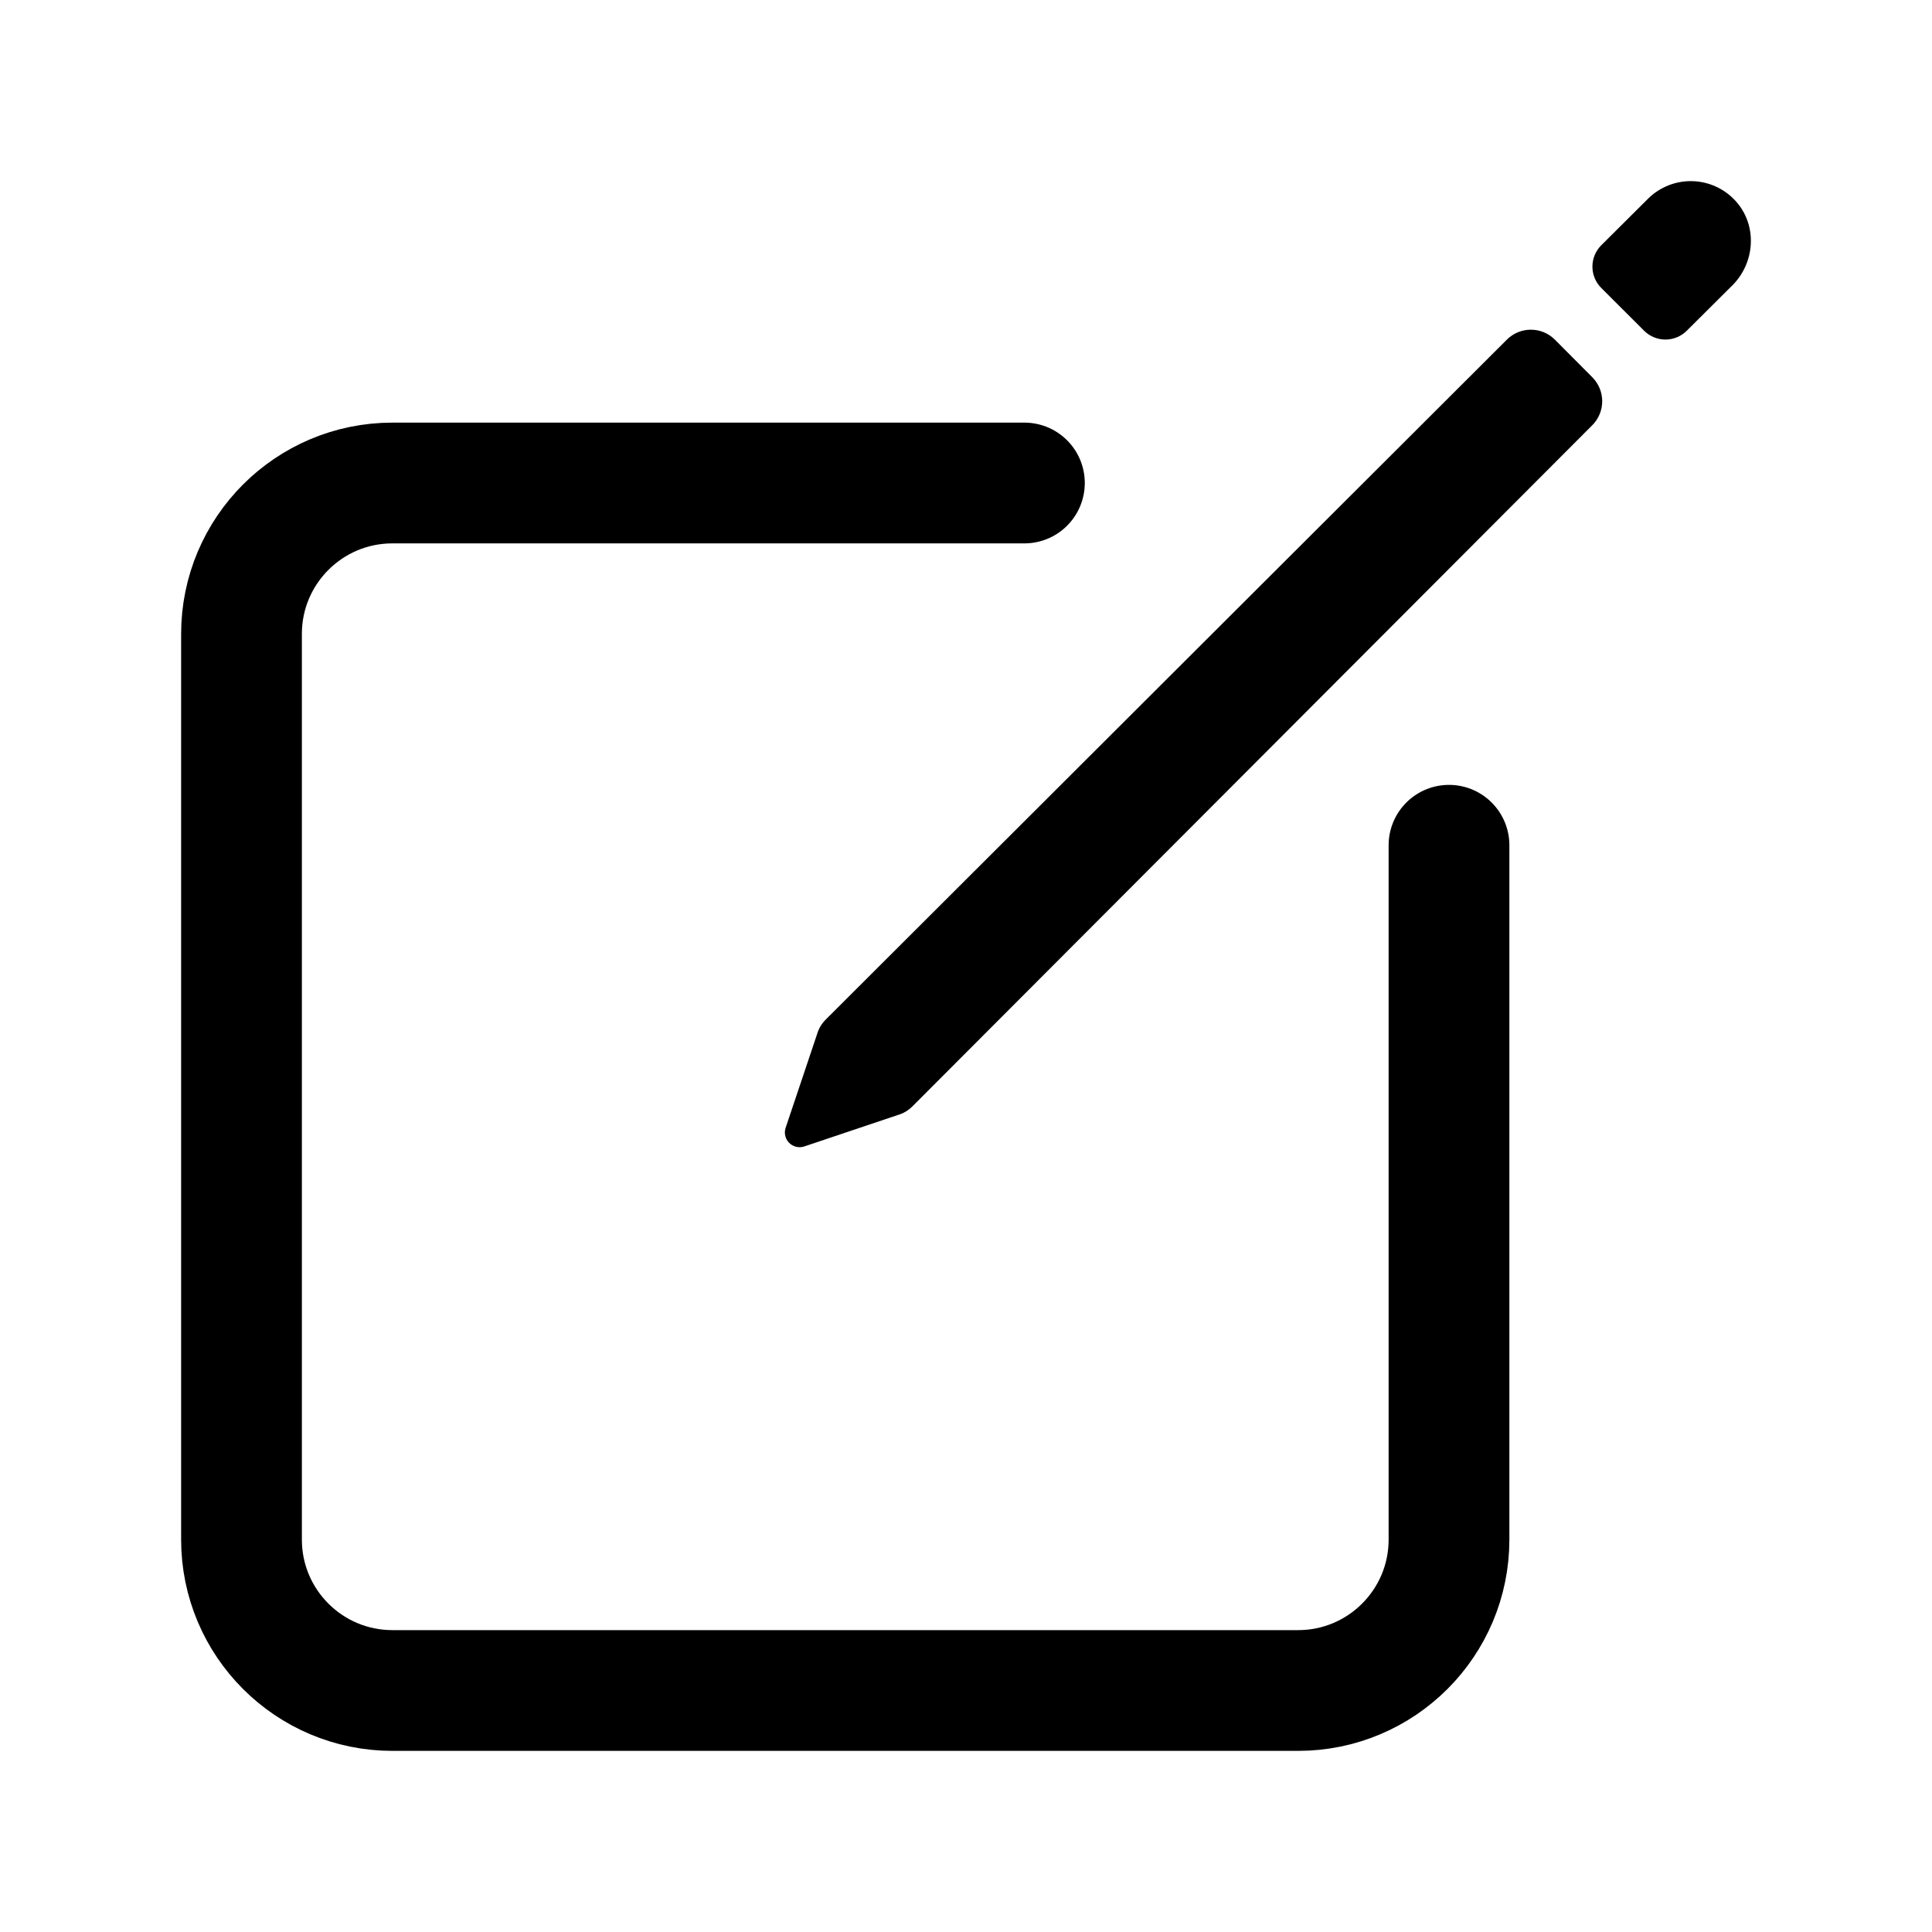
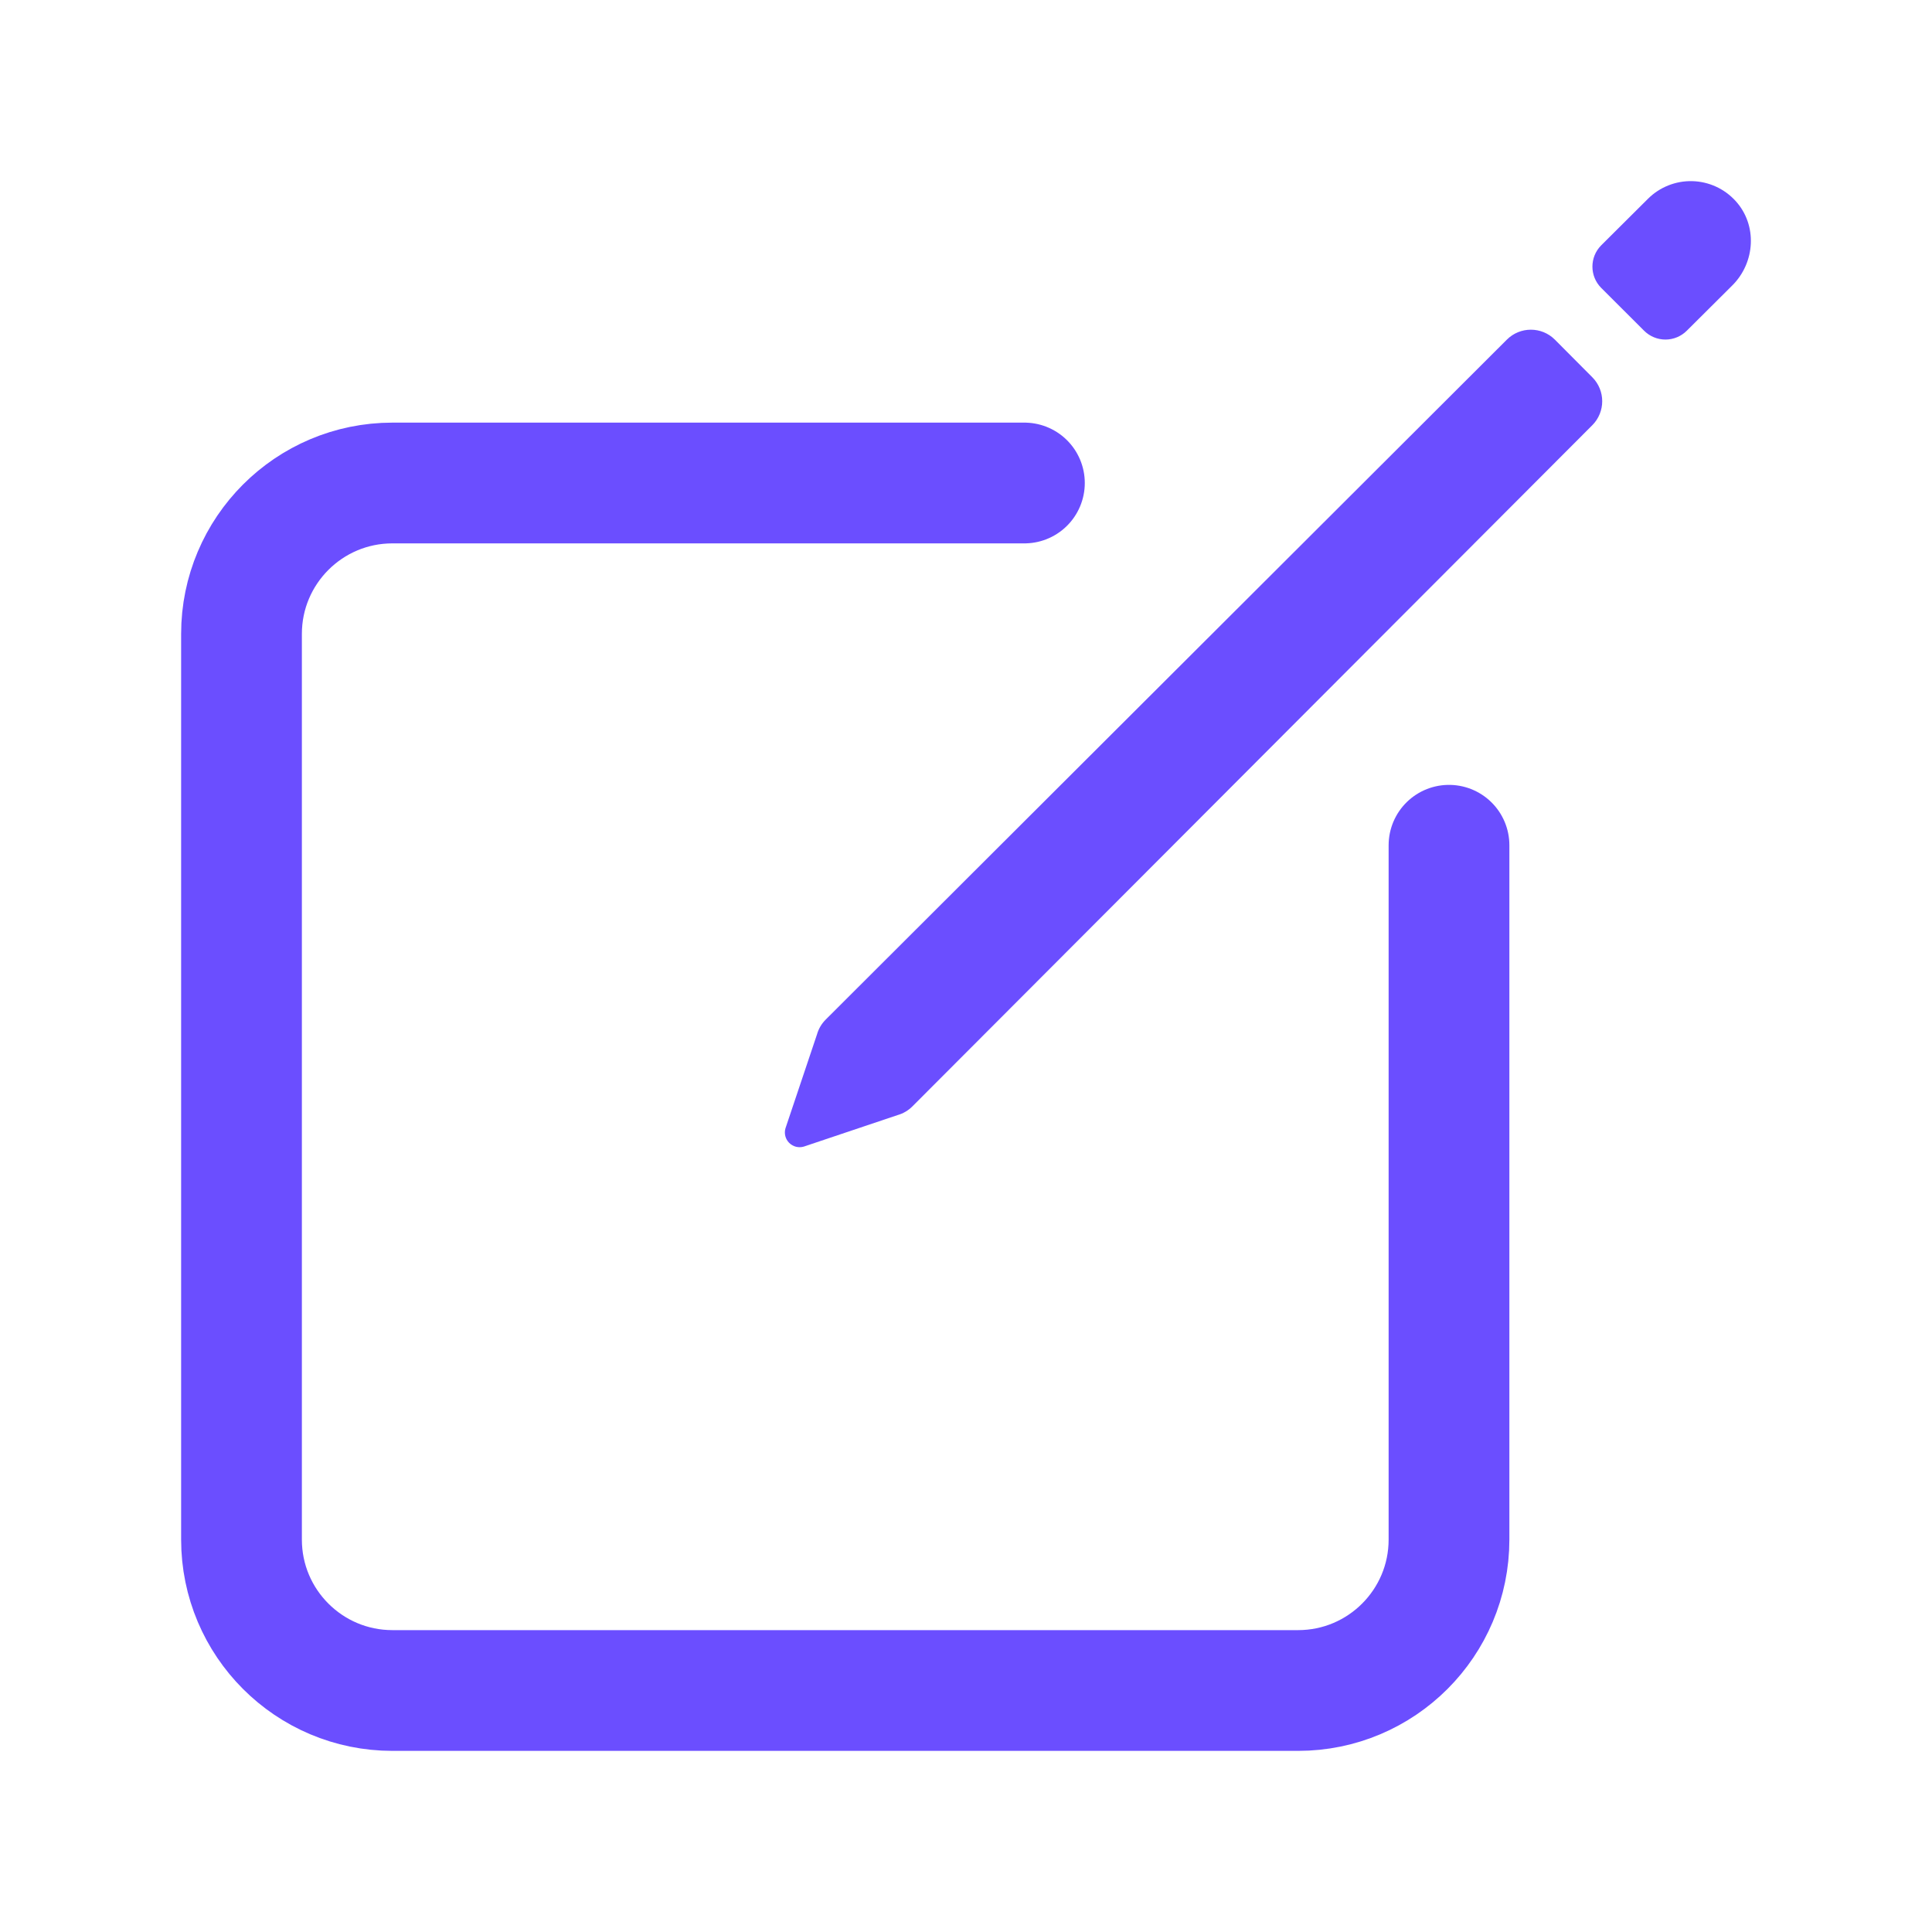
<svg xmlns="http://www.w3.org/2000/svg" class="ionicon" viewBox="0 0 512 512">
-   <path d="M384 224v184a40 40 0 01-40 40H104a40 40 0 01-40-40V168a40 40 0 0140-40h167.48" fill="none" stroke="currentColor" stroke-linecap="round" stroke-linejoin="round" stroke-width="32" />
-   <path d="M459.94 53.25a16.06 16.06 0 00-23.22-.56L424.35 65a8 8 0 000 11.31l11.34 11.32a8 8 0 0011.34 0l12.06-12c6.1-6.09 6.67-16.01.85-22.38zM399.34 90L218.82 270.2a9 9 0 00-2.31 3.93L208.16 299a3.91 3.91 0 004.86 4.86l24.85-8.35a9 9 0 003.93-2.31L422 112.66a9 9 0 000-12.66l-9.95-10a9 9 0 00-12.71 0z" />
+   <path d="M384 224v184a40 40 0 01-40 40H104a40 40 0 01-40-40V168a40 40 0 0140-40h167.48" fill="none" stroke="#6B4EFF" stroke-linecap="round" stroke-linejoin="round" stroke-width="32" />
+   <path d="M459.94 53.25a16.06 16.06 0 00-23.22-.56L424.35 65a8 8 0 000 11.31l11.34 11.32a8 8 0 0011.34 0l12.06-12c6.1-6.09 6.67-16.01.85-22.38zM399.34 90L218.82 270.2a9 9 0 00-2.31 3.93L208.16 299a3.91 3.91 0 004.86 4.86l24.85-8.35a9 9 0 003.93-2.31L422 112.66a9 9 0 000-12.66l-9.95-10a9 9 0 00-12.71 0z" fill="#6B4EFF" stroke="none" stroke-linecap="round" stroke-linejoin="round" />
</svg>
